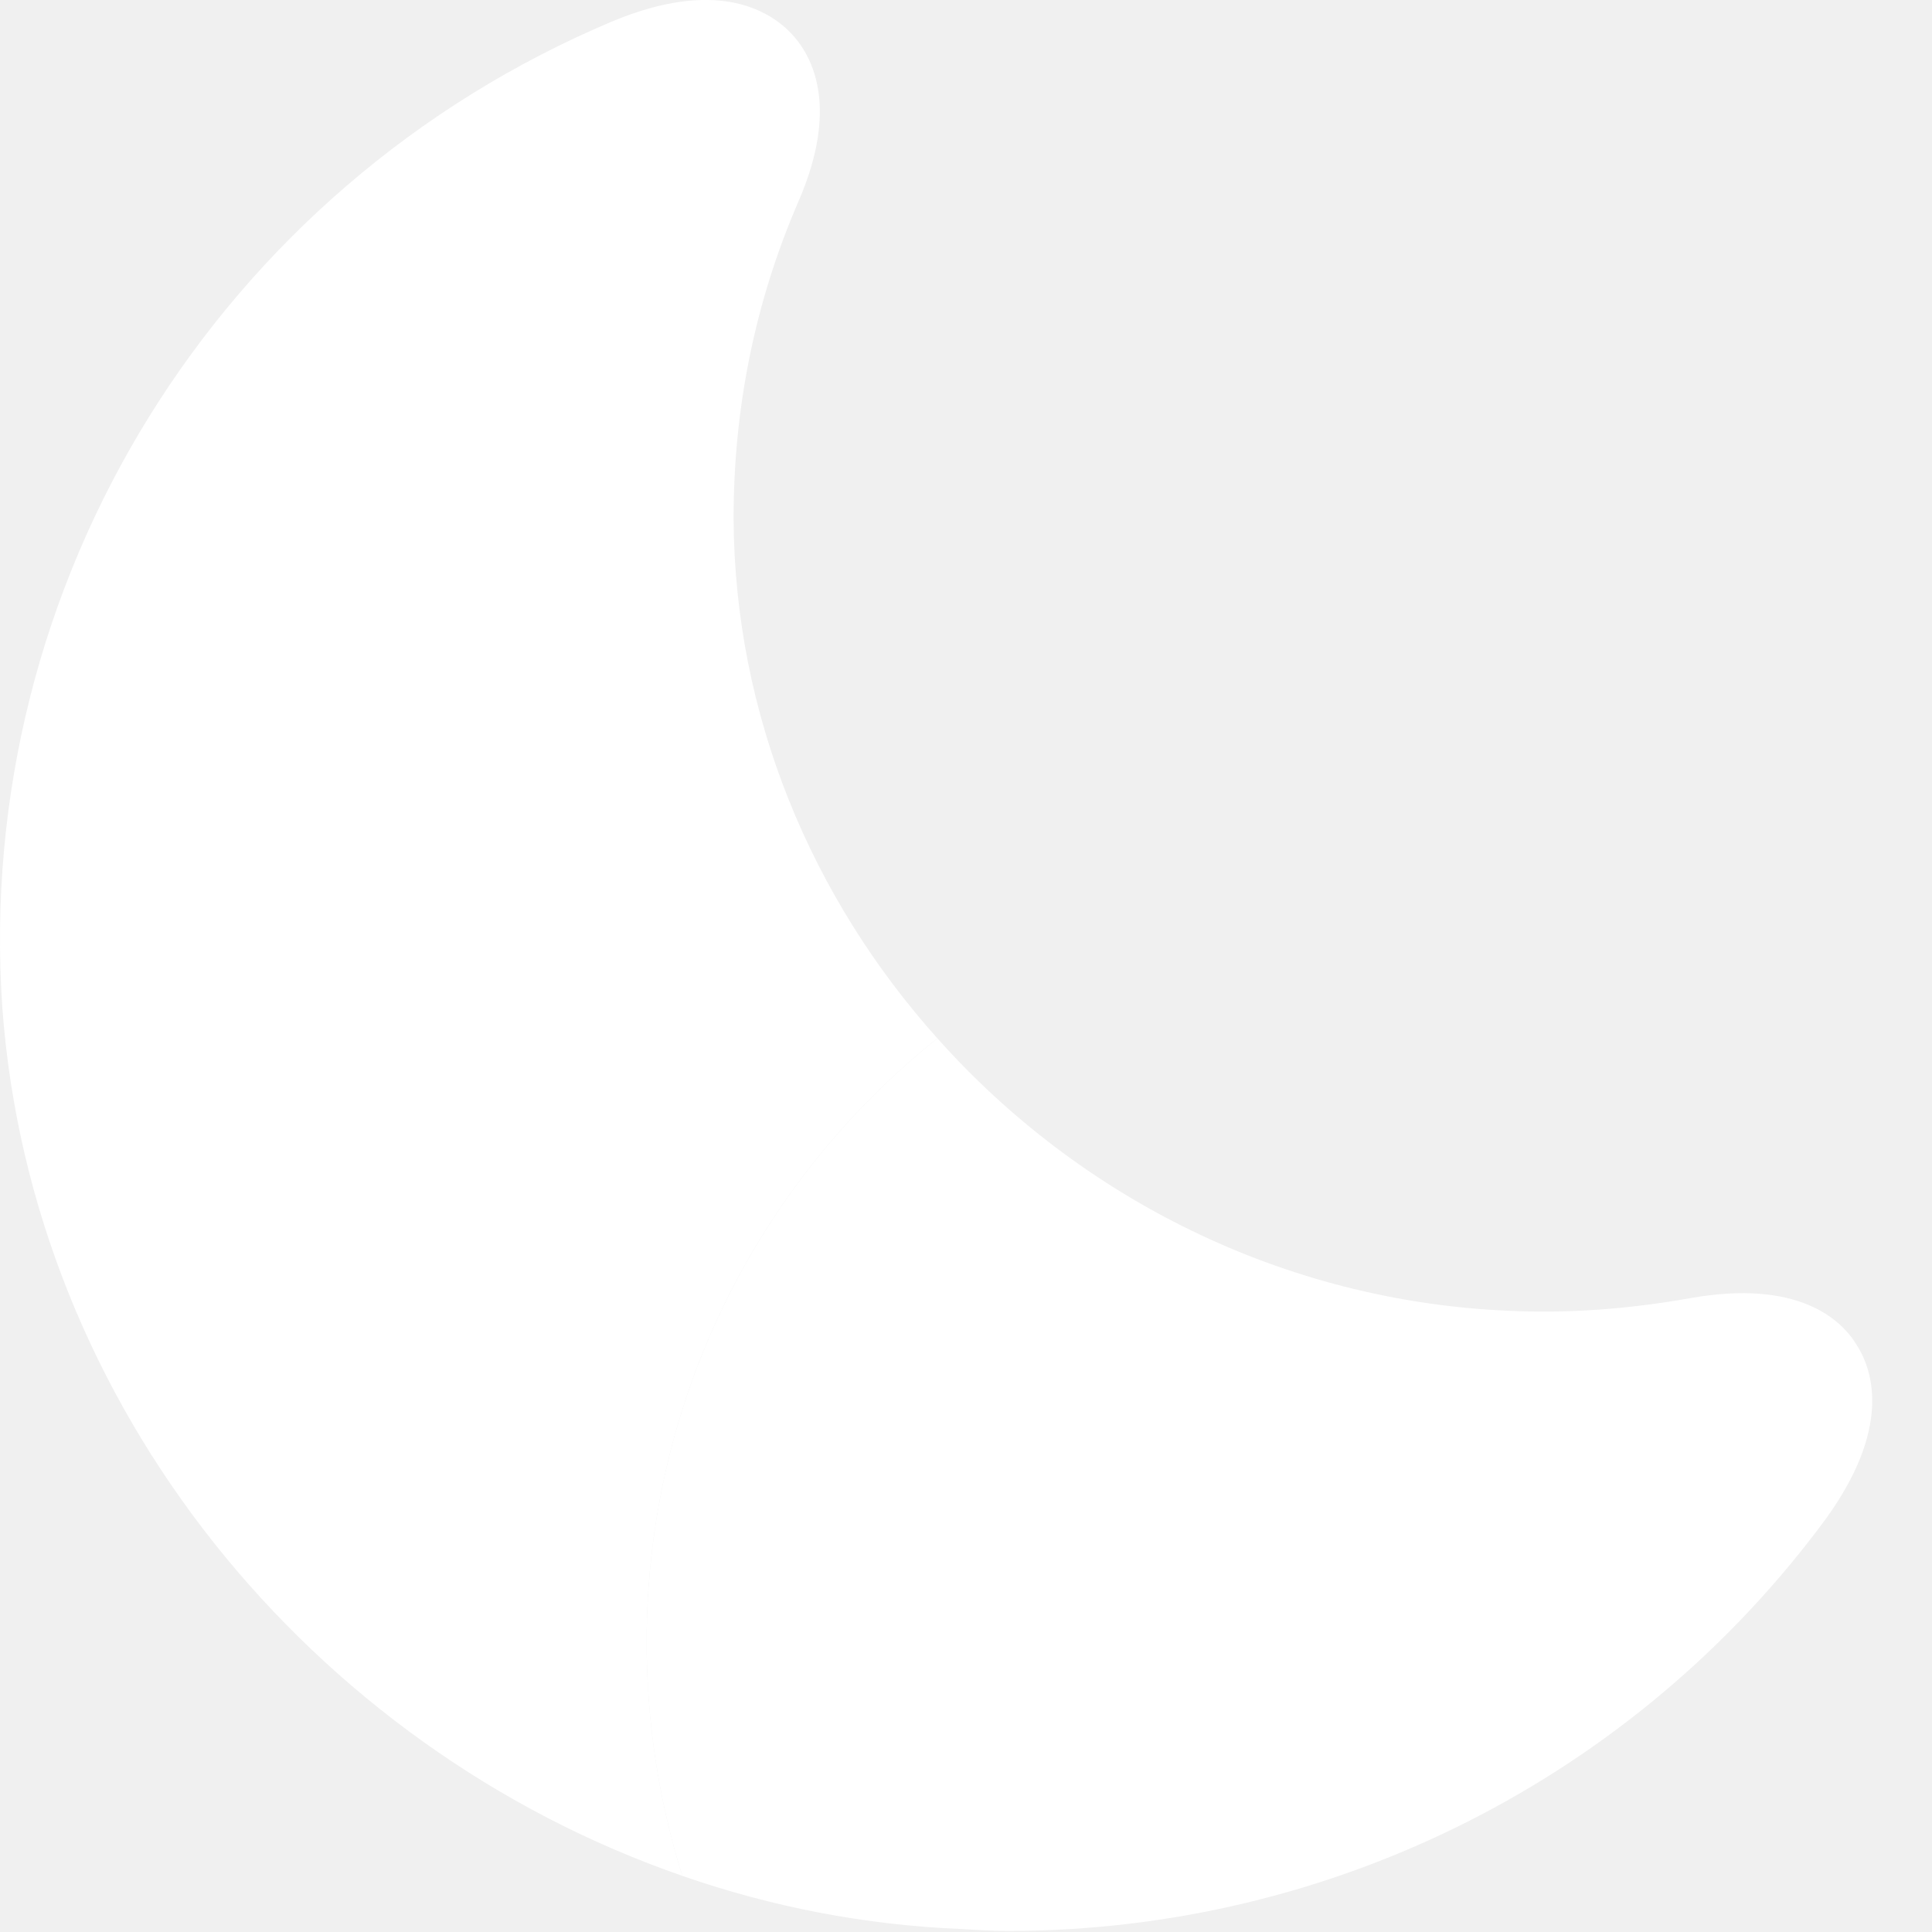
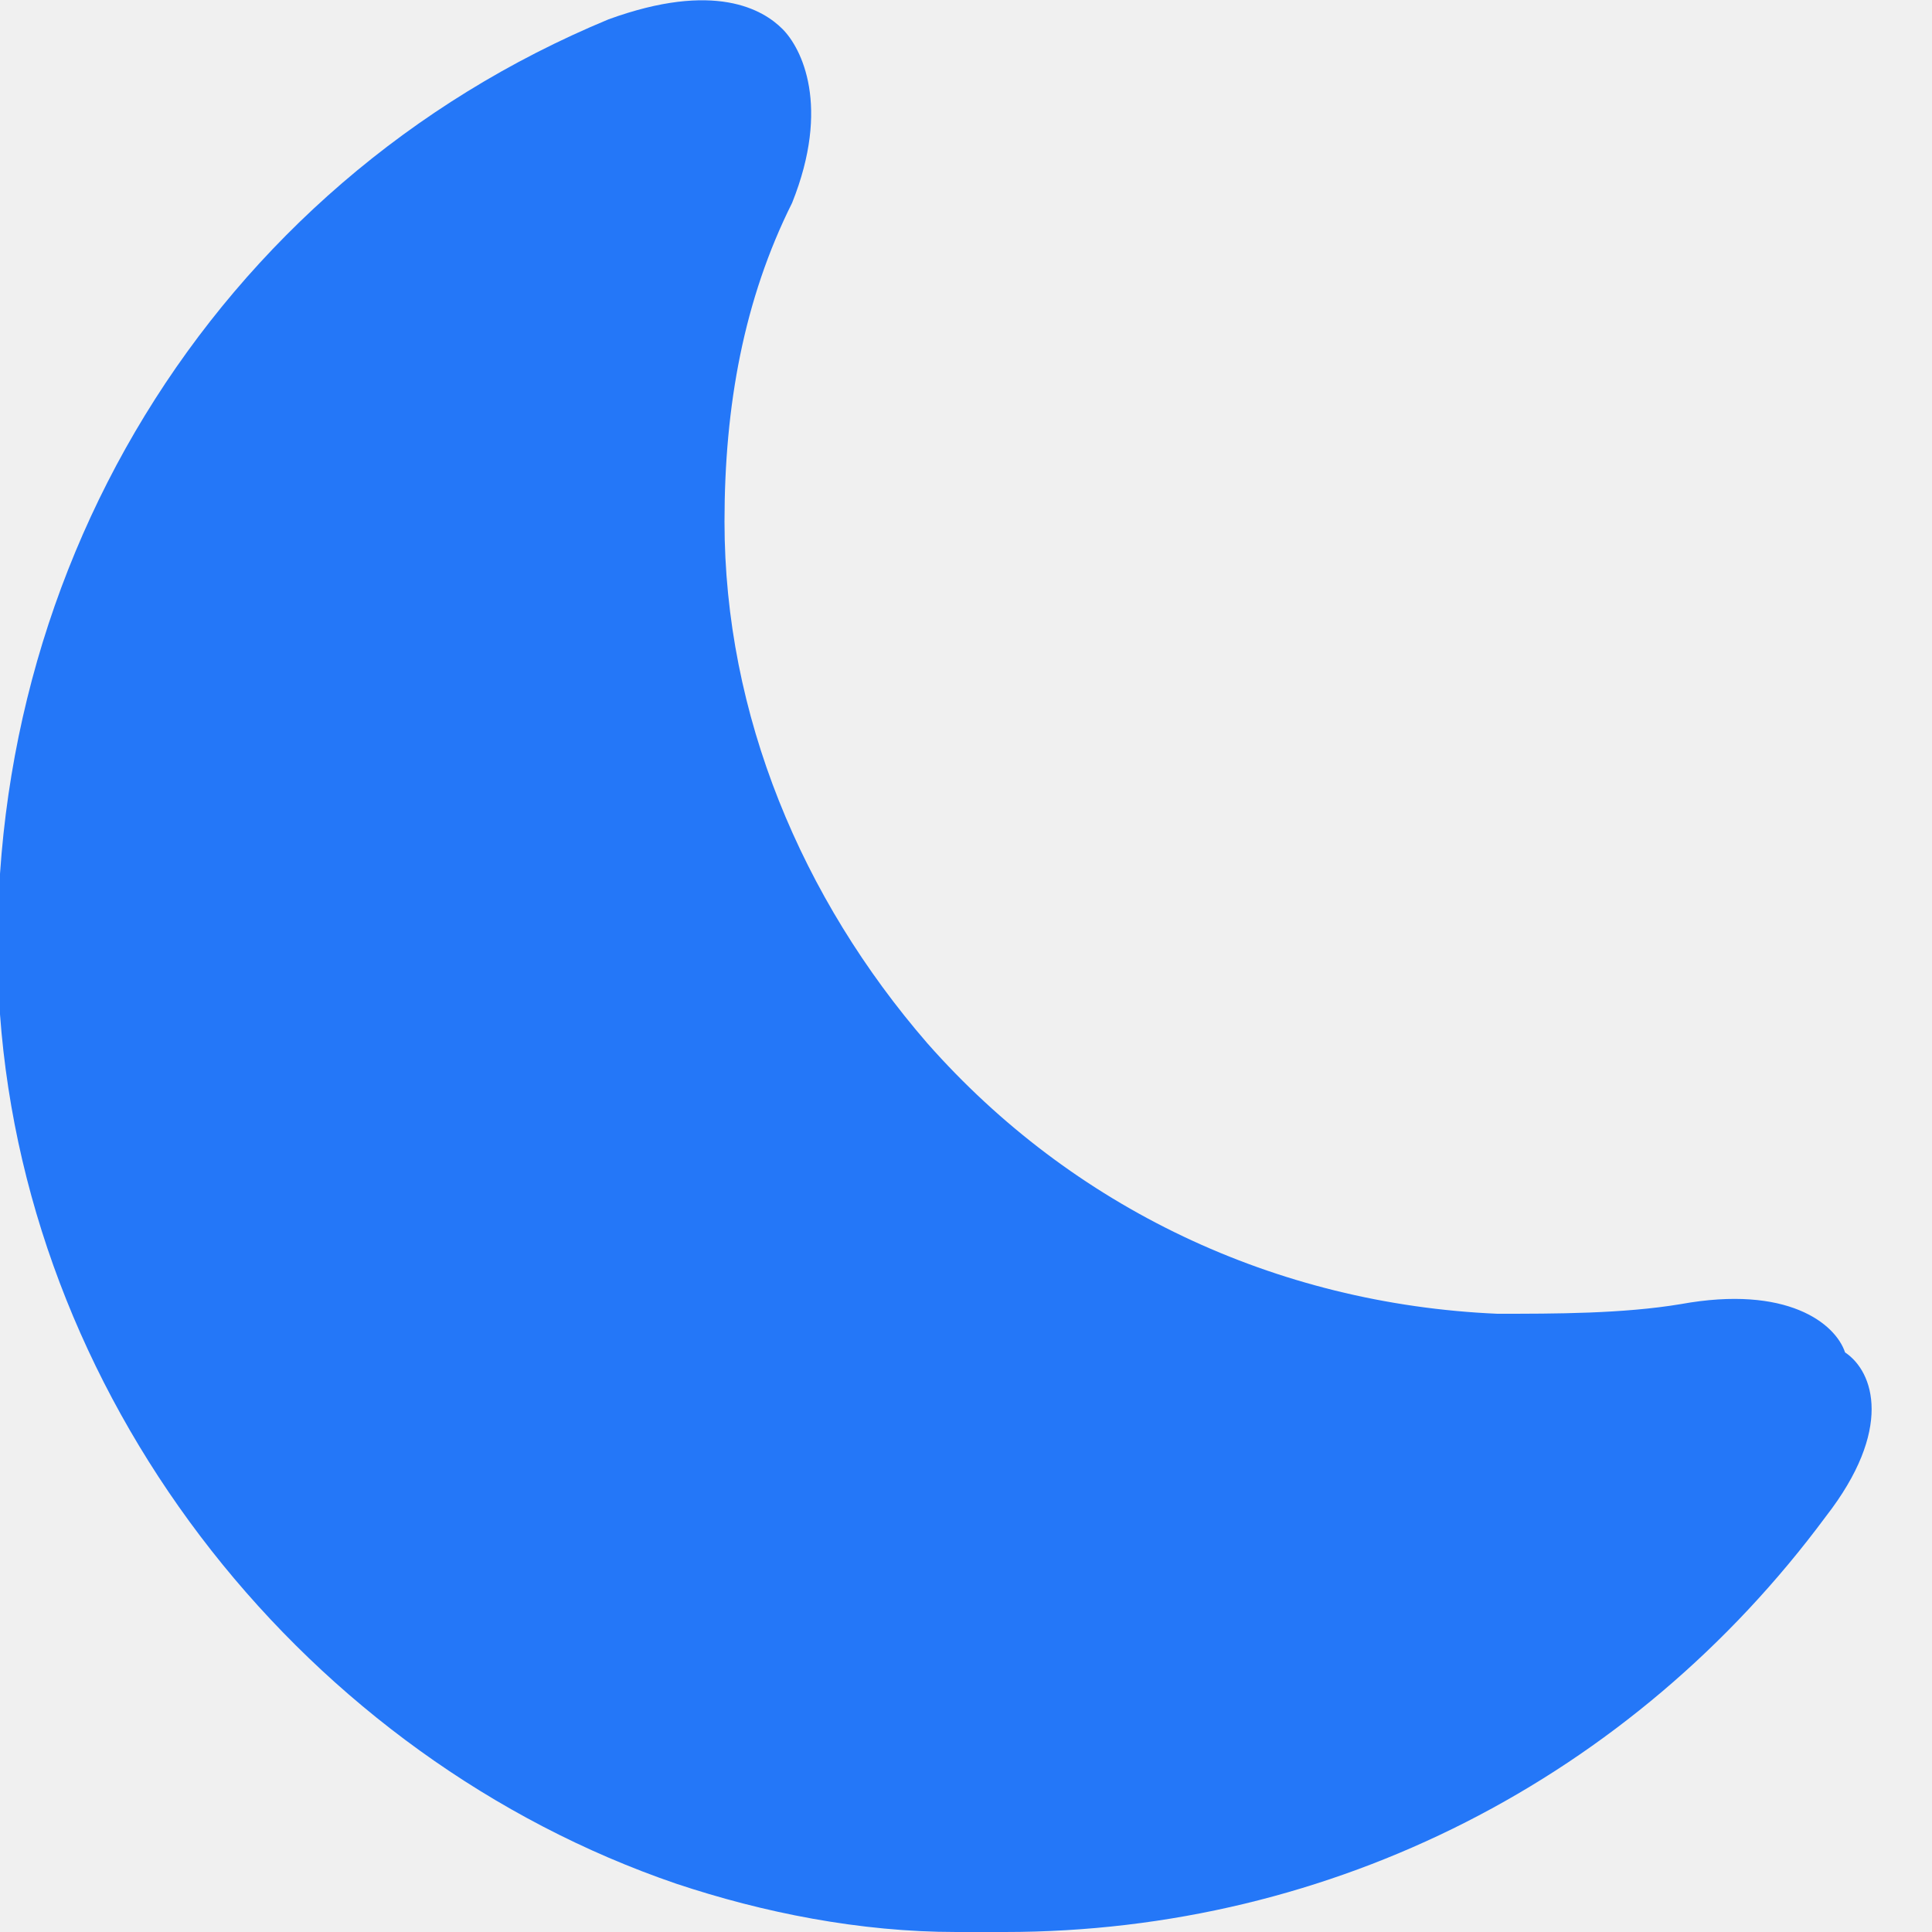
- <svg xmlns="http://www.w3.org/2000/svg" width="20" height="20" viewBox="0 0 20 20" fill="none">
-   <path d="M6.694 16.999C6.694 17.839 6.824 18.659 7.064 19.419C3.224 18.089 0.324 14.559 0.024 10.429C-0.276 6.039 2.254 1.939 6.344 0.219C7.404 -0.221 7.944 0.099 8.174 0.329C8.394 0.549 8.704 1.079 8.264 2.089C7.814 3.129 7.594 4.229 7.594 5.369C7.604 7.409 8.404 9.299 9.704 10.749C7.874 12.209 6.694 14.469 6.694 16.999Z" fill="white" />
-   <path d="M18.904 15.719C16.924 18.409 13.784 19.989 10.434 19.989C10.274 19.989 10.114 19.979 9.954 19.969C8.954 19.929 7.984 19.739 7.064 19.419C6.824 18.659 6.694 17.839 6.694 16.999C6.694 14.469 7.874 12.209 9.704 10.749C11.174 12.399 13.284 13.469 15.614 13.569C16.244 13.599 16.874 13.549 17.494 13.439C18.614 13.239 19.064 13.659 19.224 13.929C19.394 14.199 19.574 14.789 18.904 15.719Z" fill="white" />
+ <svg xmlns="http://www.w3.org/2000/svg" version="1.1" id="Layer_1" x="0px" y="0px" viewBox="0 0 20 20" style="enable-background:new 0 0 20 20;" xml:space="preserve">
+   <style type="text/css">
+ 	.st0{fill:#2477F8;}
+ </style>
+   <g>
+     <path class="st0" d="M18.9,15.7c-2,2.7-5.1,4.3-8.5,4.3c-0.2,0-0.3,0-0.5,0c-1,0-2-0.2-2.9-0.5c-3.8-1.3-6.7-4.9-7-9   C-0.3,6,2.2,1.9,6.3,0.2c1.1-0.4,1.6-0.1,1.8,0.1c0.2,0.2,0.5,0.8,0.1,1.8c-0.5,1-0.7,2.1-0.7,3.3c0,2,0.8,3.9,2.1,5.4   c1.5,1.7,3.6,2.7,5.9,2.8c0.6,0,1.3,0,1.9-0.1c1.1-0.2,1.6,0.2,1.7,0.5C19.4,14.2,19.6,14.8,18.9,15.7z" />
+   </g>
</svg>
